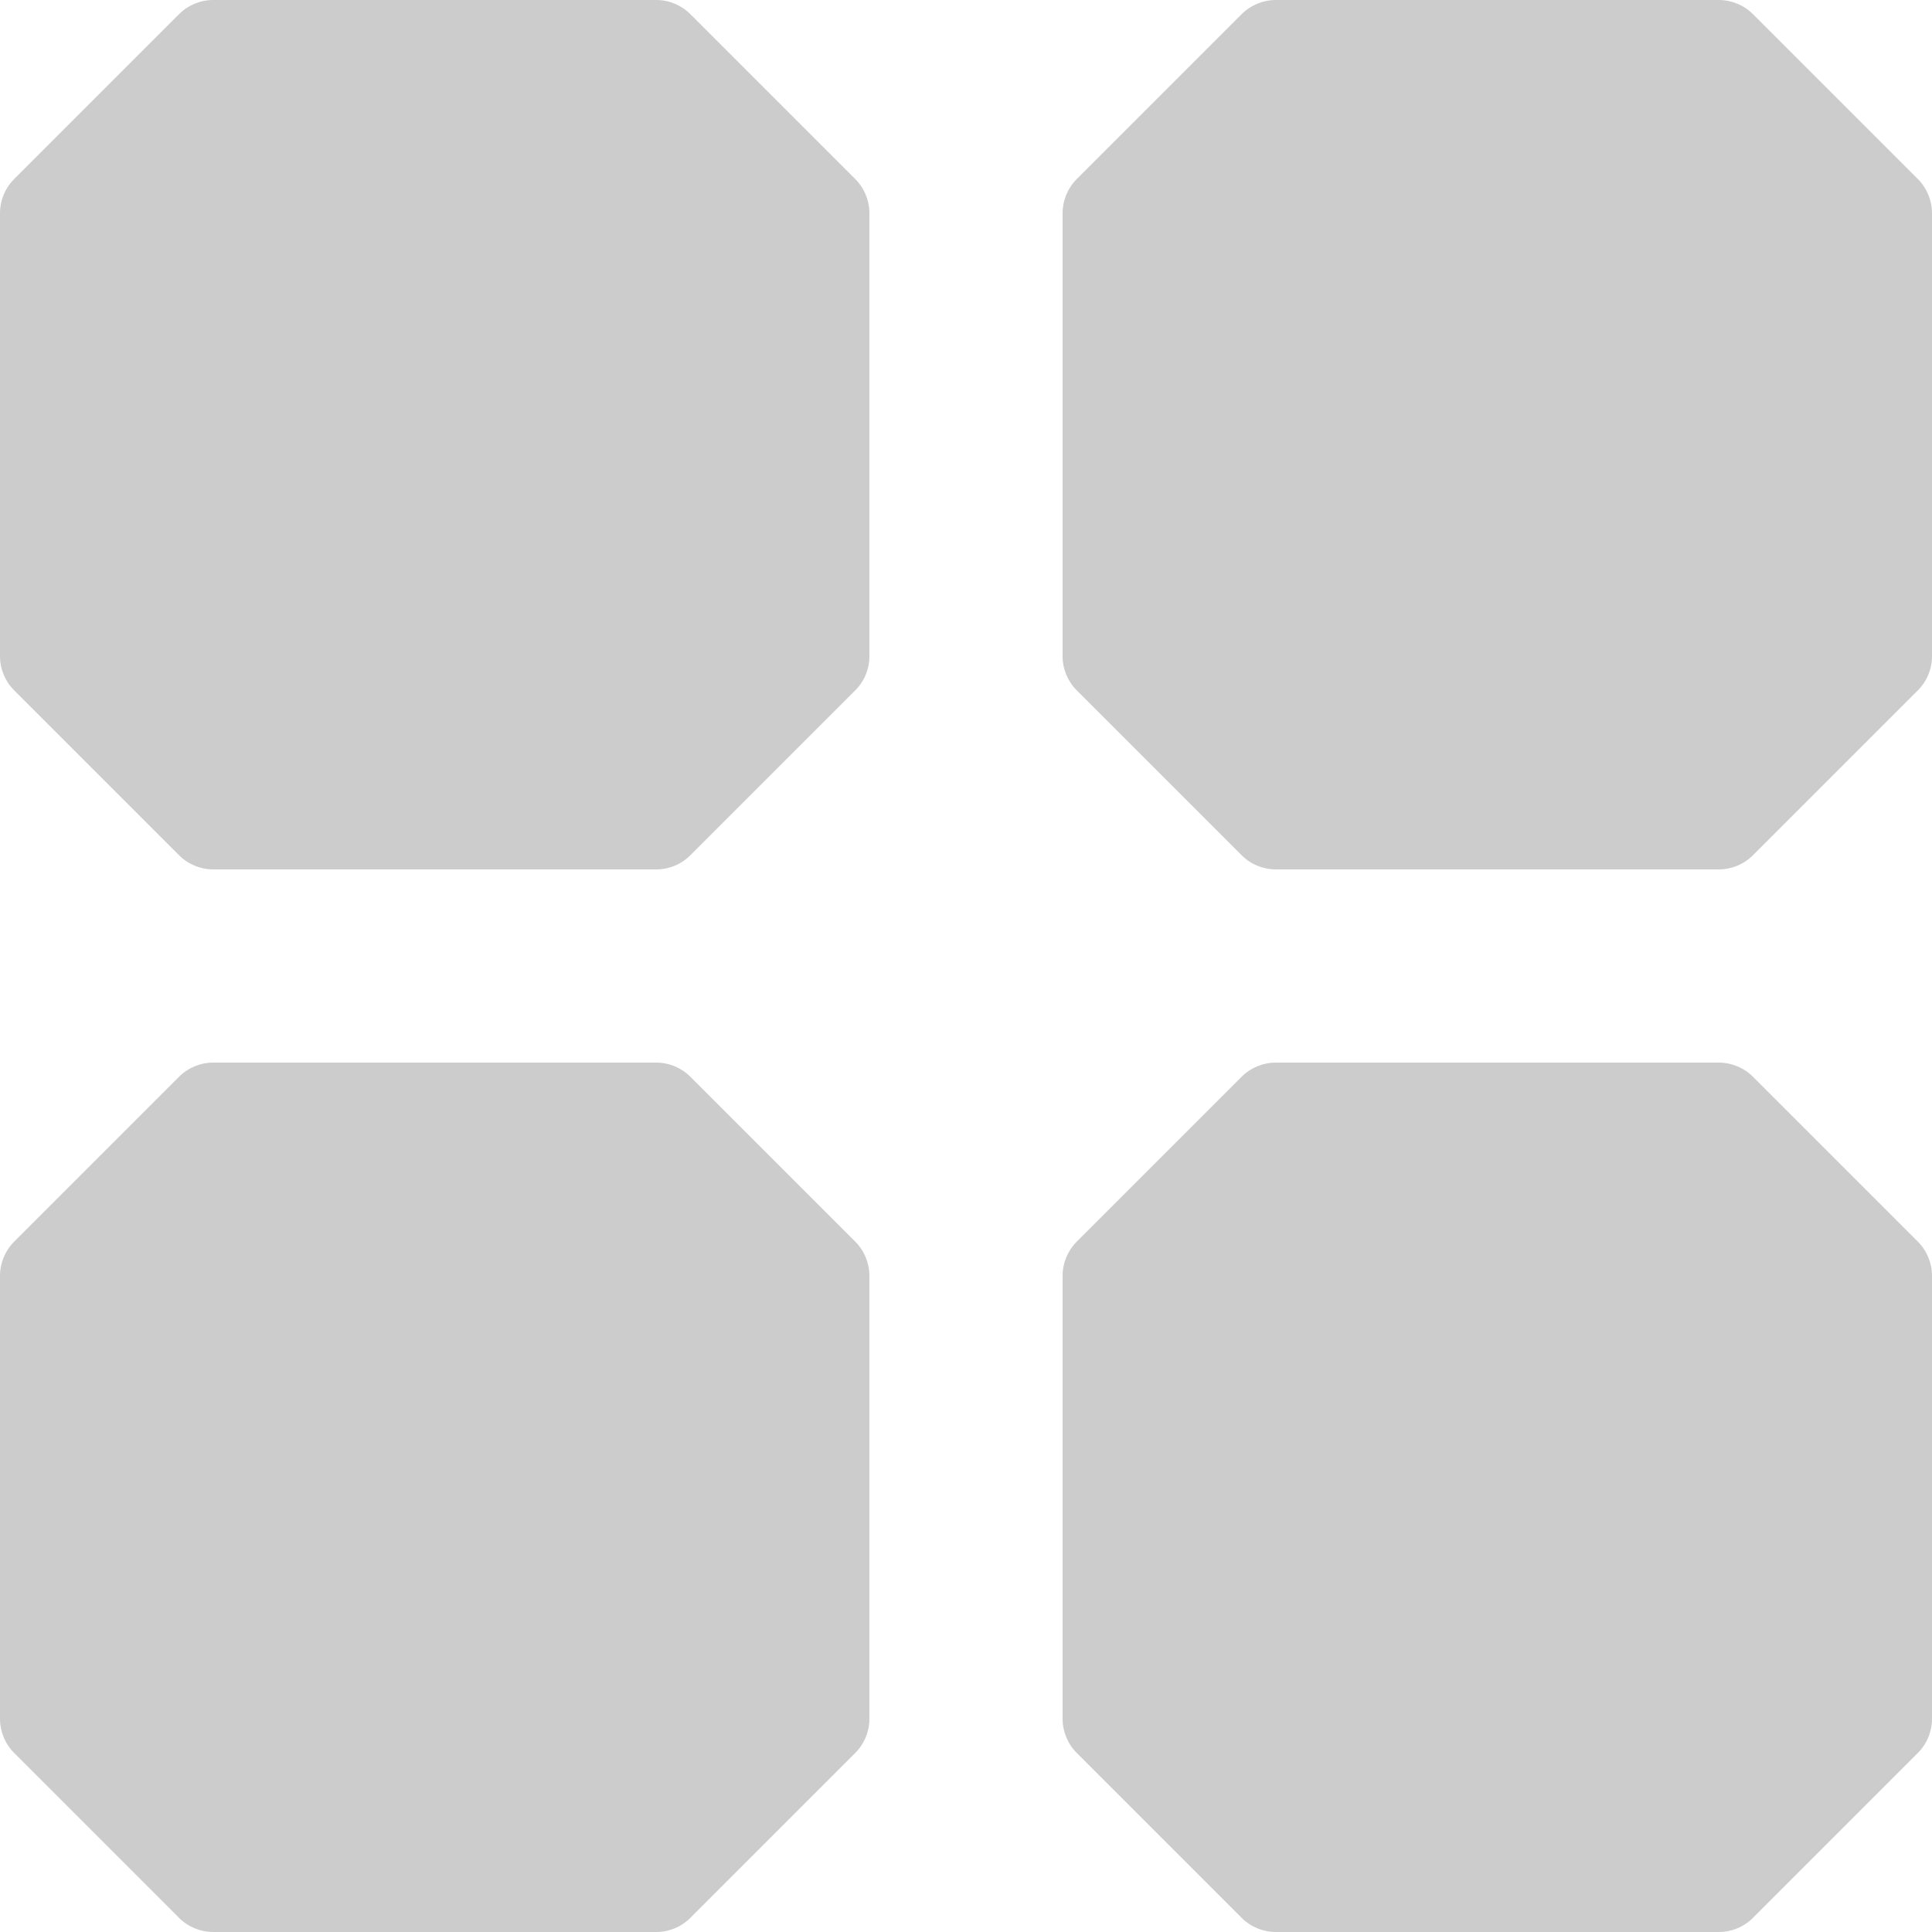
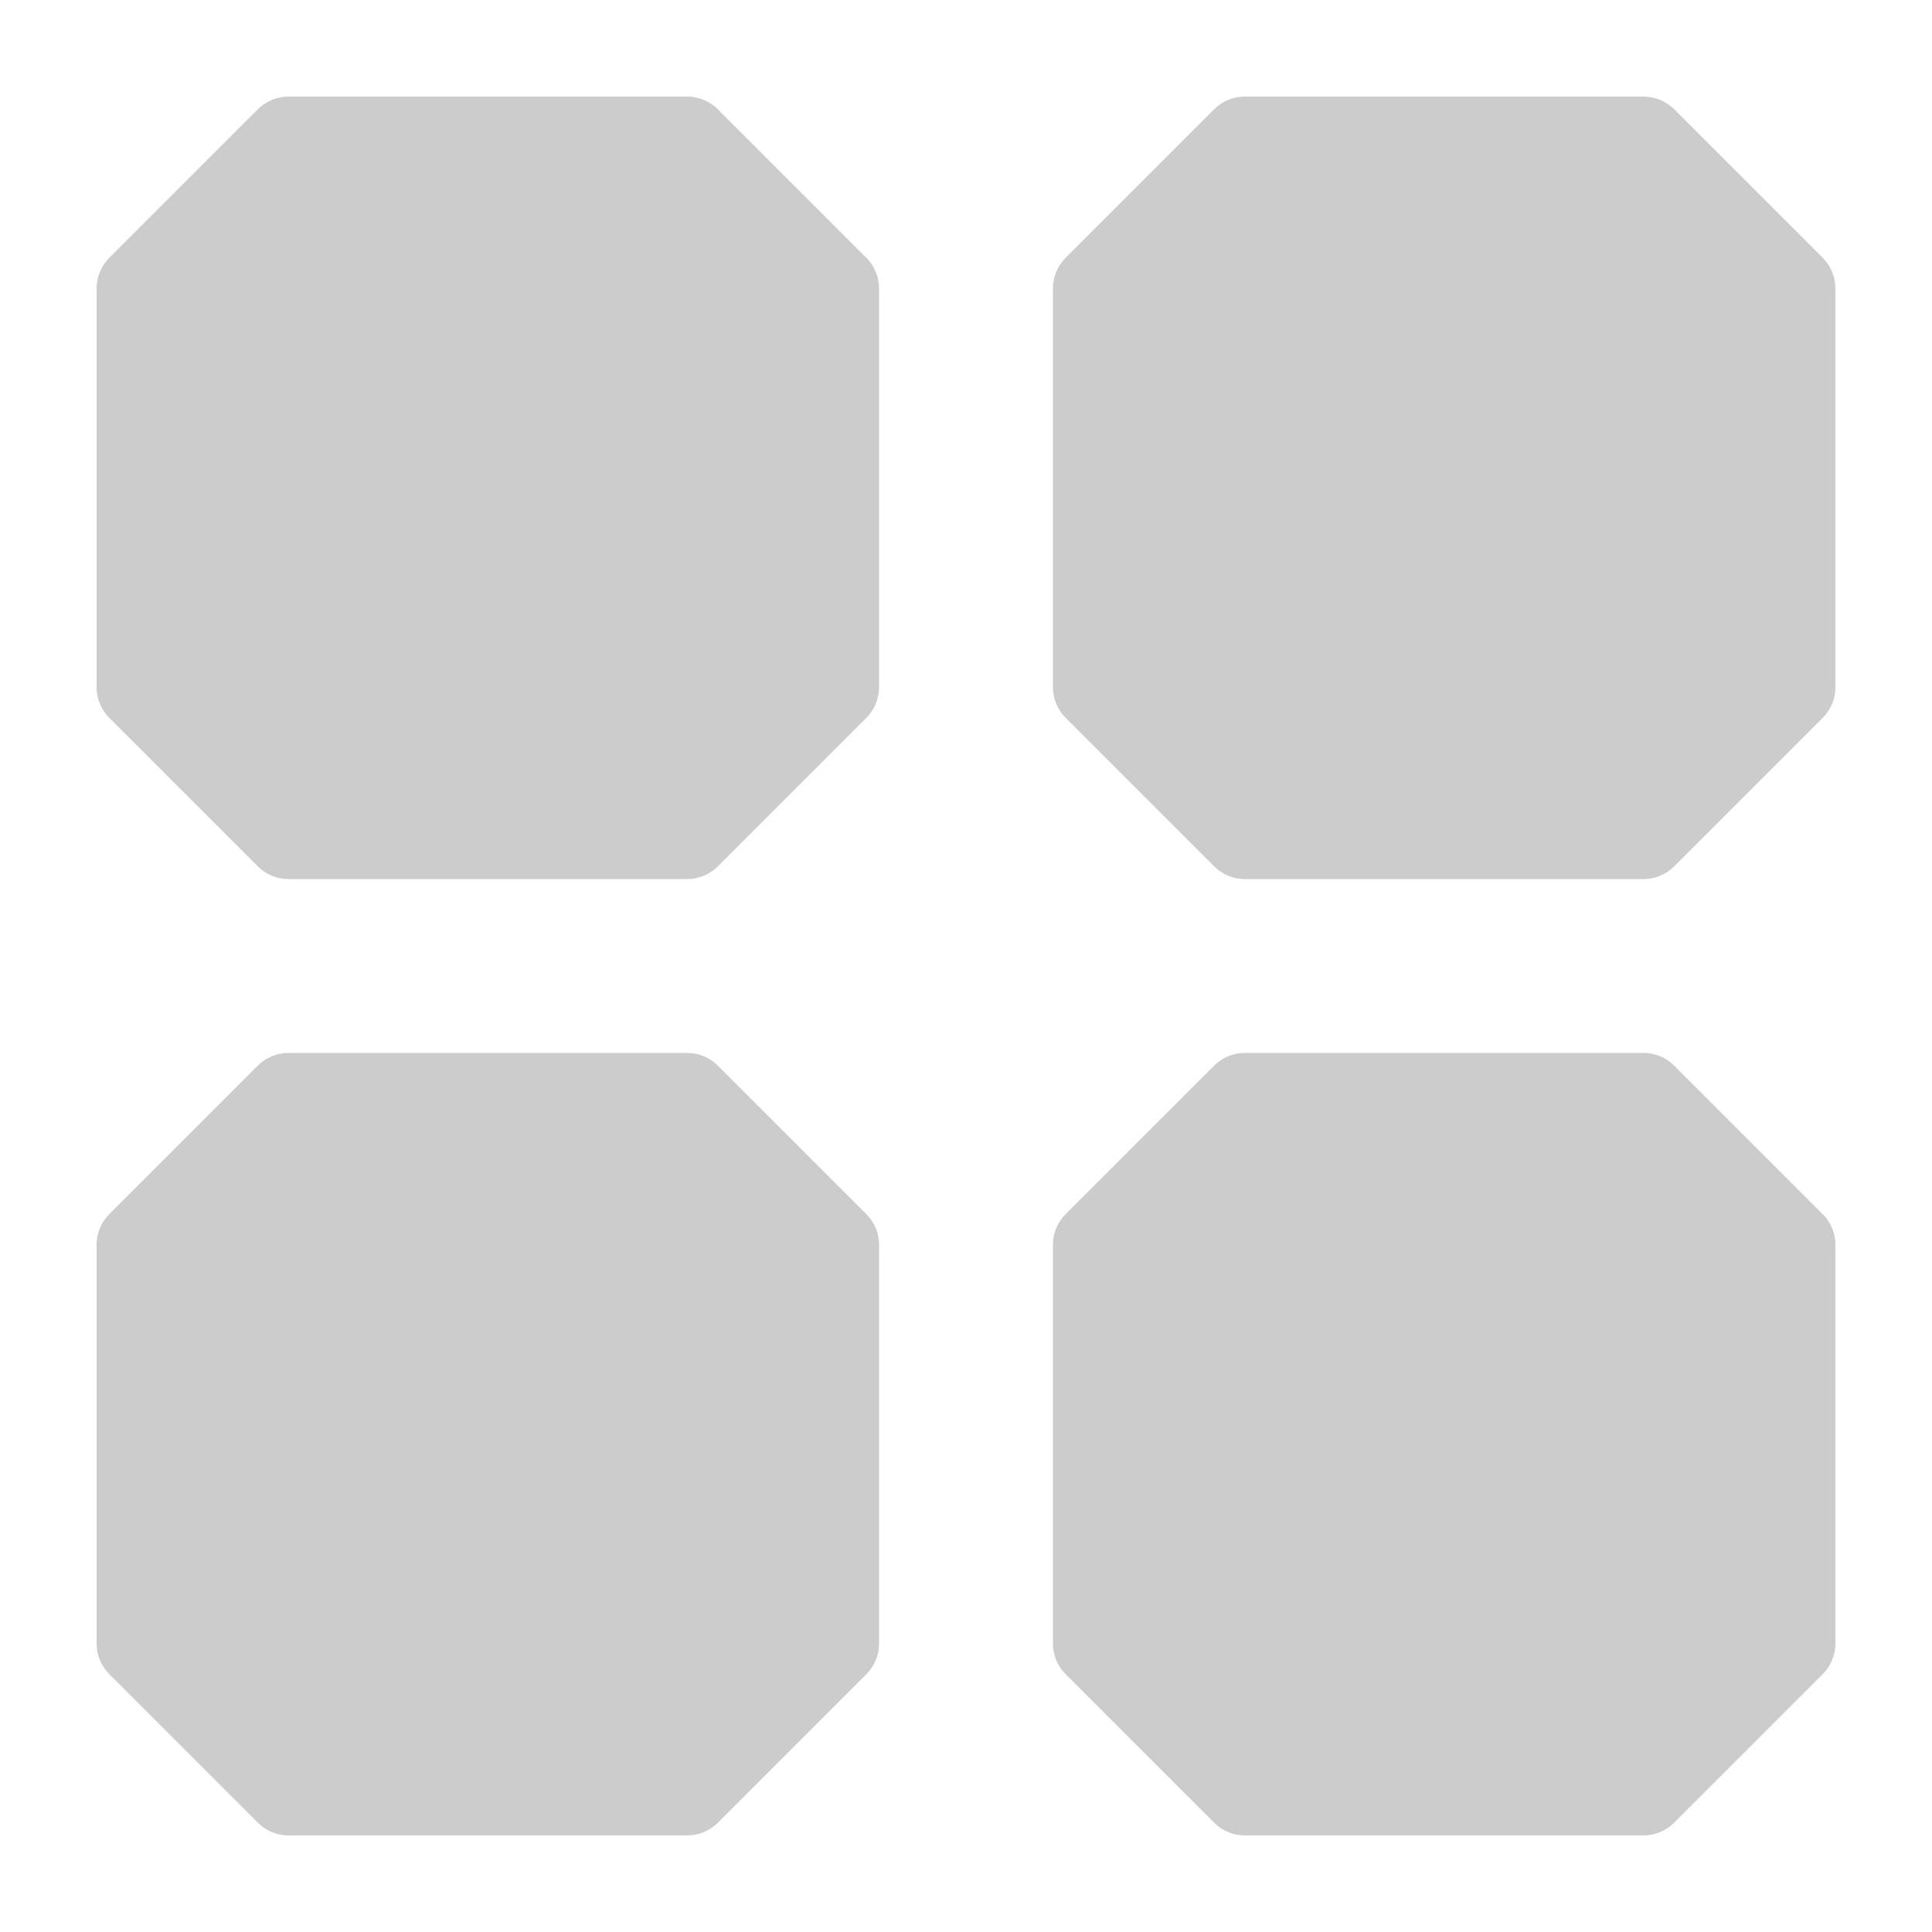
<svg xmlns="http://www.w3.org/2000/svg" width="20" height="20" viewBox="0 0 20 20" fill="none">
-   <path fill-rule="evenodd" clip-rule="evenodd" d="M1.854 0.146L0.146 1.854C0.053 1.947 0 2.075 0 2.207V6.793C0 6.926 0.053 7.053 0.146 7.146L1.854 8.854C1.947 8.947 2.075 9 2.207 9H6.793C6.926 9 7.053 8.947 7.146 8.854L8.854 7.146C8.947 7.053 9 6.926 9 6.793V2.207C9 2.075 8.947 1.947 8.854 1.854L7.146 0.146C7.053 0.053 6.926 0 6.793 0H2.207C2.075 0 1.947 0.053 1.854 0.146ZM1.854 11.146L0.146 12.854C0.053 12.947 0 13.075 0 13.207V17.793C0 17.925 0.053 18.053 0.146 18.146L1.854 19.854C1.947 19.947 2.075 20 2.207 20H6.793C6.926 20 7.053 19.947 7.146 19.854L8.854 18.146C8.947 18.053 9 17.925 9 17.793V13.207C9 13.075 8.947 12.947 8.854 12.854L7.146 11.146C7.053 11.053 6.926 11 6.793 11H2.207C2.075 11 1.947 11.053 1.854 11.146ZM11.146 1.854L12.854 0.146C12.947 0.053 13.075 0 13.207 0H17.793C17.925 0 18.053 0.053 18.146 0.146L19.854 1.854C19.947 1.947 20 2.075 20 2.207V6.793C20 6.926 19.947 7.053 19.854 7.146L18.146 8.854C18.053 8.947 17.925 9 17.793 9H13.207C13.075 9 12.947 8.947 12.854 8.854L11.146 7.146C11.053 7.053 11 6.926 11 6.793V2.207C11 2.075 11.053 1.947 11.146 1.854ZM11.146 12.854L12.854 11.146C12.947 11.053 13.075 11 13.207 11H17.793C17.925 11 18.053 11.053 18.146 11.146L19.854 12.854C19.947 12.947 20 13.075 20 13.207V17.793C20 17.925 19.947 18.053 19.854 18.146L18.146 19.854C18.053 19.947 17.925 20 17.793 20H13.207C13.075 20 12.947 19.947 12.854 19.854L11.146 18.146C11.053 18.053 11 17.925 11 17.793V13.207C11 13.075 11.053 12.947 11.146 12.854Z" fill="#CCCCCC" />
+   <path fill-rule="evenodd" clip-rule="evenodd" d="M2.668 1.132L1.132 2.668C1.047 2.753 1 2.867 1 2.986V7.114C1 7.233 1.047 7.347 1.132 7.432L2.668 8.968C2.753 9.053 2.867 9.1 2.986 9.1H7.114C7.233 9.1 7.347 9.053 7.432 8.968L8.968 7.432C9.053 7.347 9.1 7.233 9.1 7.114V2.986C9.1 2.867 9.053 2.753 8.968 2.668L7.432 1.132C7.347 1.047 7.233 1 7.114 1H2.986C2.867 1 2.753 1.047 2.668 1.132ZM2.668 11.032L1.132 12.568C1.047 12.653 1 12.767 1 12.886V17.014C1 17.133 1.047 17.247 1.132 17.332L2.668 18.868C2.753 18.953 2.867 19 2.986 19H7.114C7.233 19 7.347 18.953 7.432 18.868L8.968 17.332C9.053 17.247 9.1 17.133 9.1 17.014V12.886C9.1 12.767 9.053 12.653 8.968 12.568L7.432 11.032C7.347 10.947 7.233 10.9 7.114 10.9H2.986C2.867 10.9 2.753 10.947 2.668 11.032ZM11.032 2.668L12.568 1.132C12.653 1.047 12.767 1 12.886 1H17.014C17.133 1 17.247 1.047 17.332 1.132L18.868 2.668C18.953 2.753 19 2.867 19 2.986V7.114C19 7.233 18.953 7.347 18.868 7.432L17.332 8.968C17.247 9.053 17.133 9.1 17.014 9.1H12.886C12.767 9.1 12.653 9.053 12.568 8.968L11.032 7.432C10.947 7.347 10.9 7.233 10.9 7.114V2.986C10.9 2.867 10.947 2.753 11.032 2.668ZM11.032 12.568L12.568 11.032C12.653 10.947 12.767 10.9 12.886 10.9H17.014C17.133 10.9 17.247 10.947 17.332 11.032L18.868 12.568C18.953 12.653 19 12.767 19 12.886V17.014C19 17.133 18.953 17.247 18.868 17.332L17.332 18.868C17.247 18.953 17.133 19 17.014 19H12.886C12.767 19 12.653 18.953 12.568 18.868L11.032 17.332C10.947 17.247 10.9 17.133 10.9 17.014V12.886C10.9 12.767 10.947 12.653 11.032 12.568Z" fill="#CCCCCC" />
</svg>
